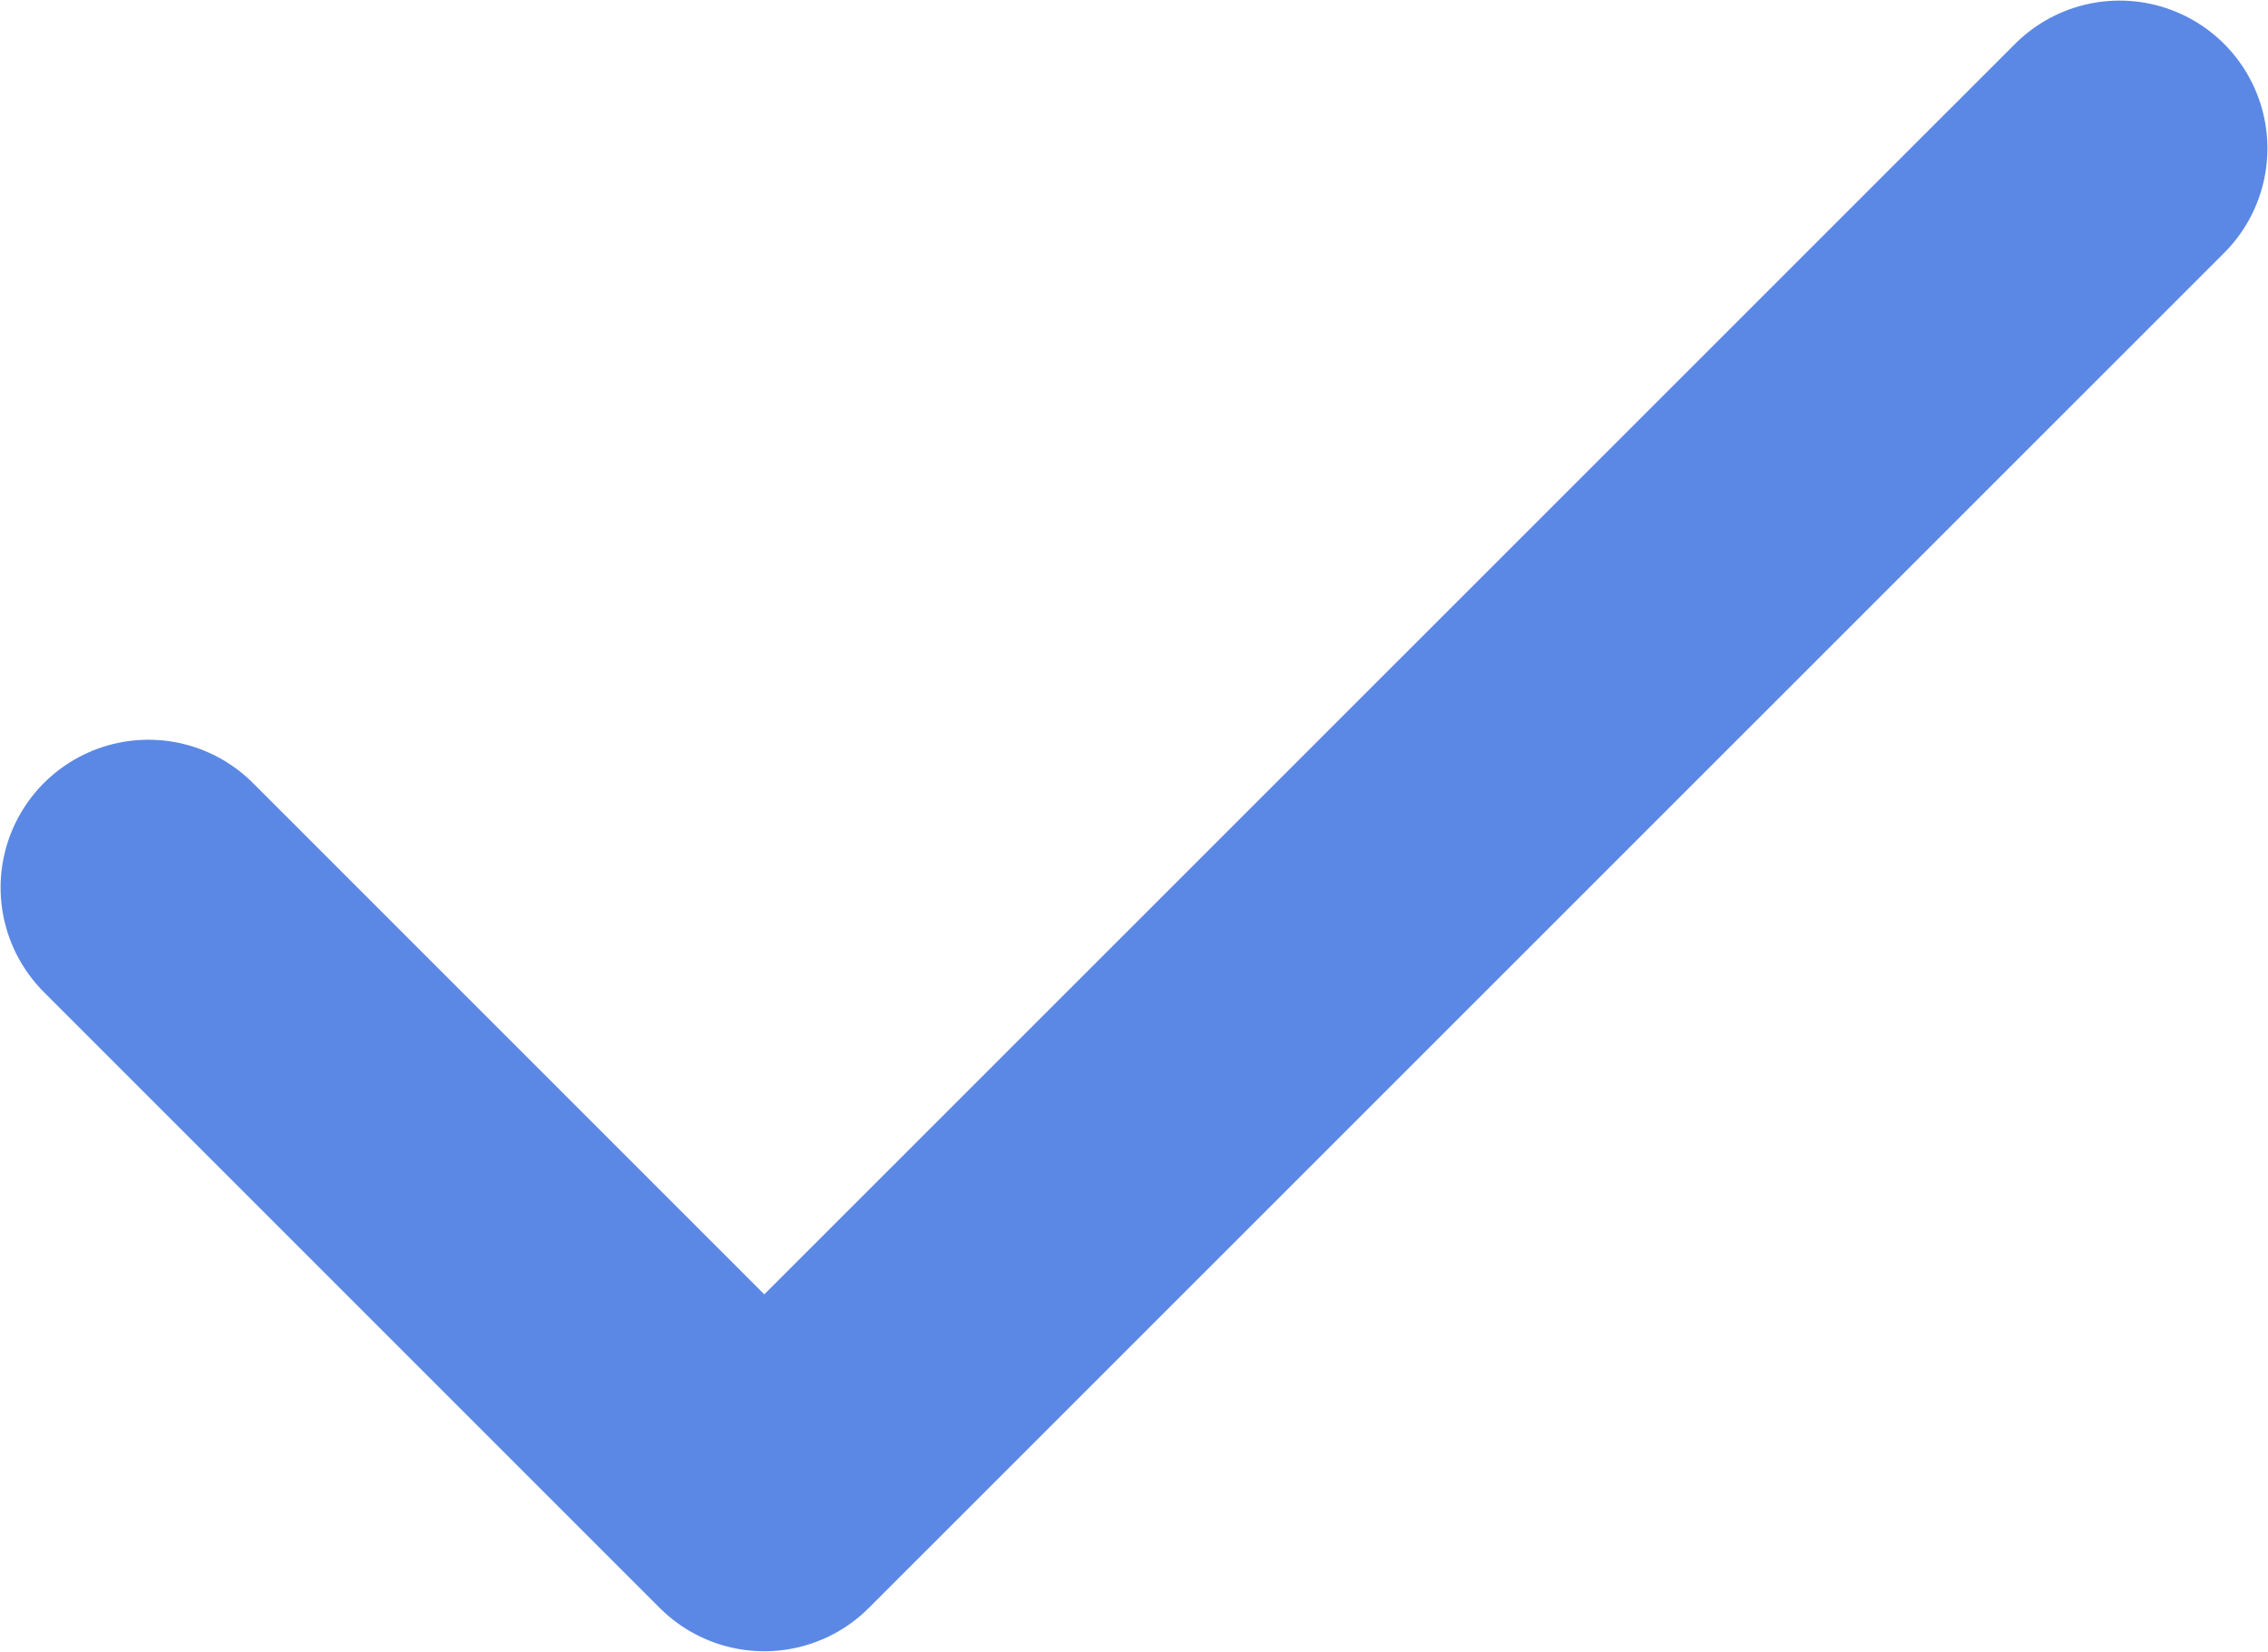
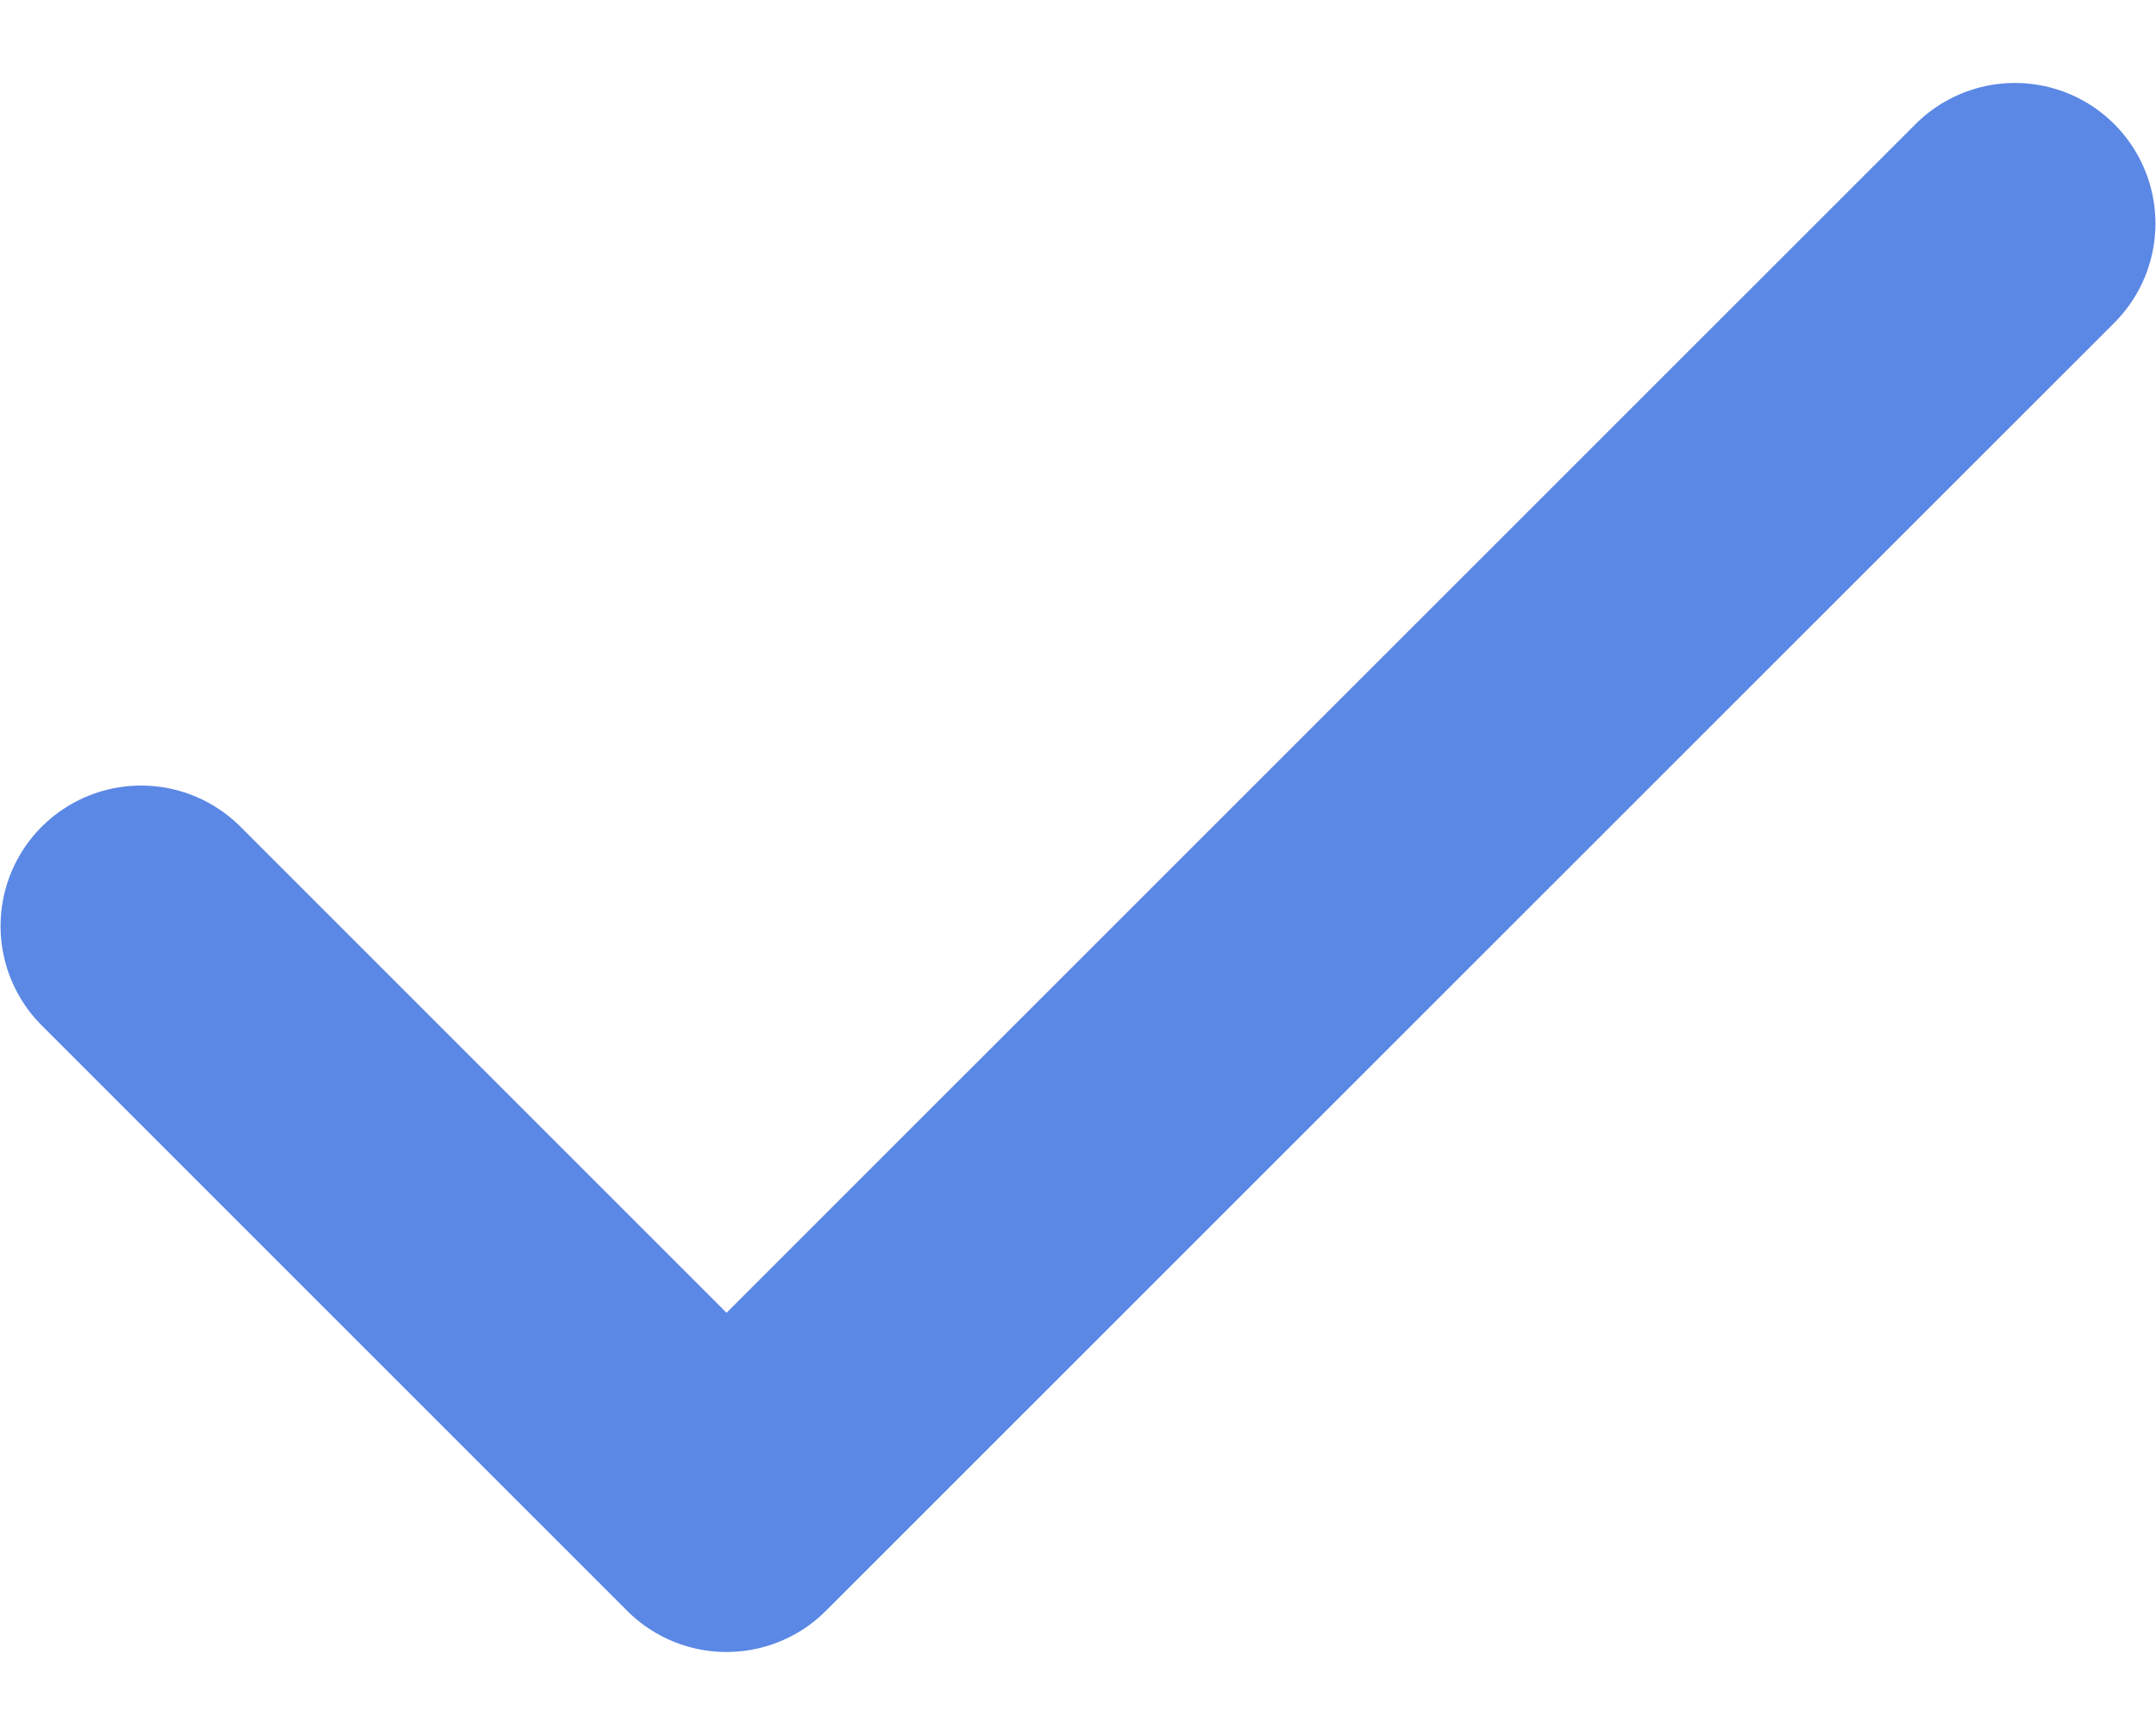
- <svg xmlns="http://www.w3.org/2000/svg" width="7.671" height="5.585" viewBox="0 0 7.671 5.585" fill="none">
+ <svg xmlns="http://www.w3.org/2000/svg" width="10.671" height="8.585" viewBox="0 0 7.671 5.585" fill="none">
  <defs />
  <path id="Vector" d="M7.169 0.502L2.585 5.085L0.502 3.002" stroke="#5B88E5" stroke-opacity="1" stroke-width="1" stroke-linejoin="round" stroke-linecap="round" />
</svg>
